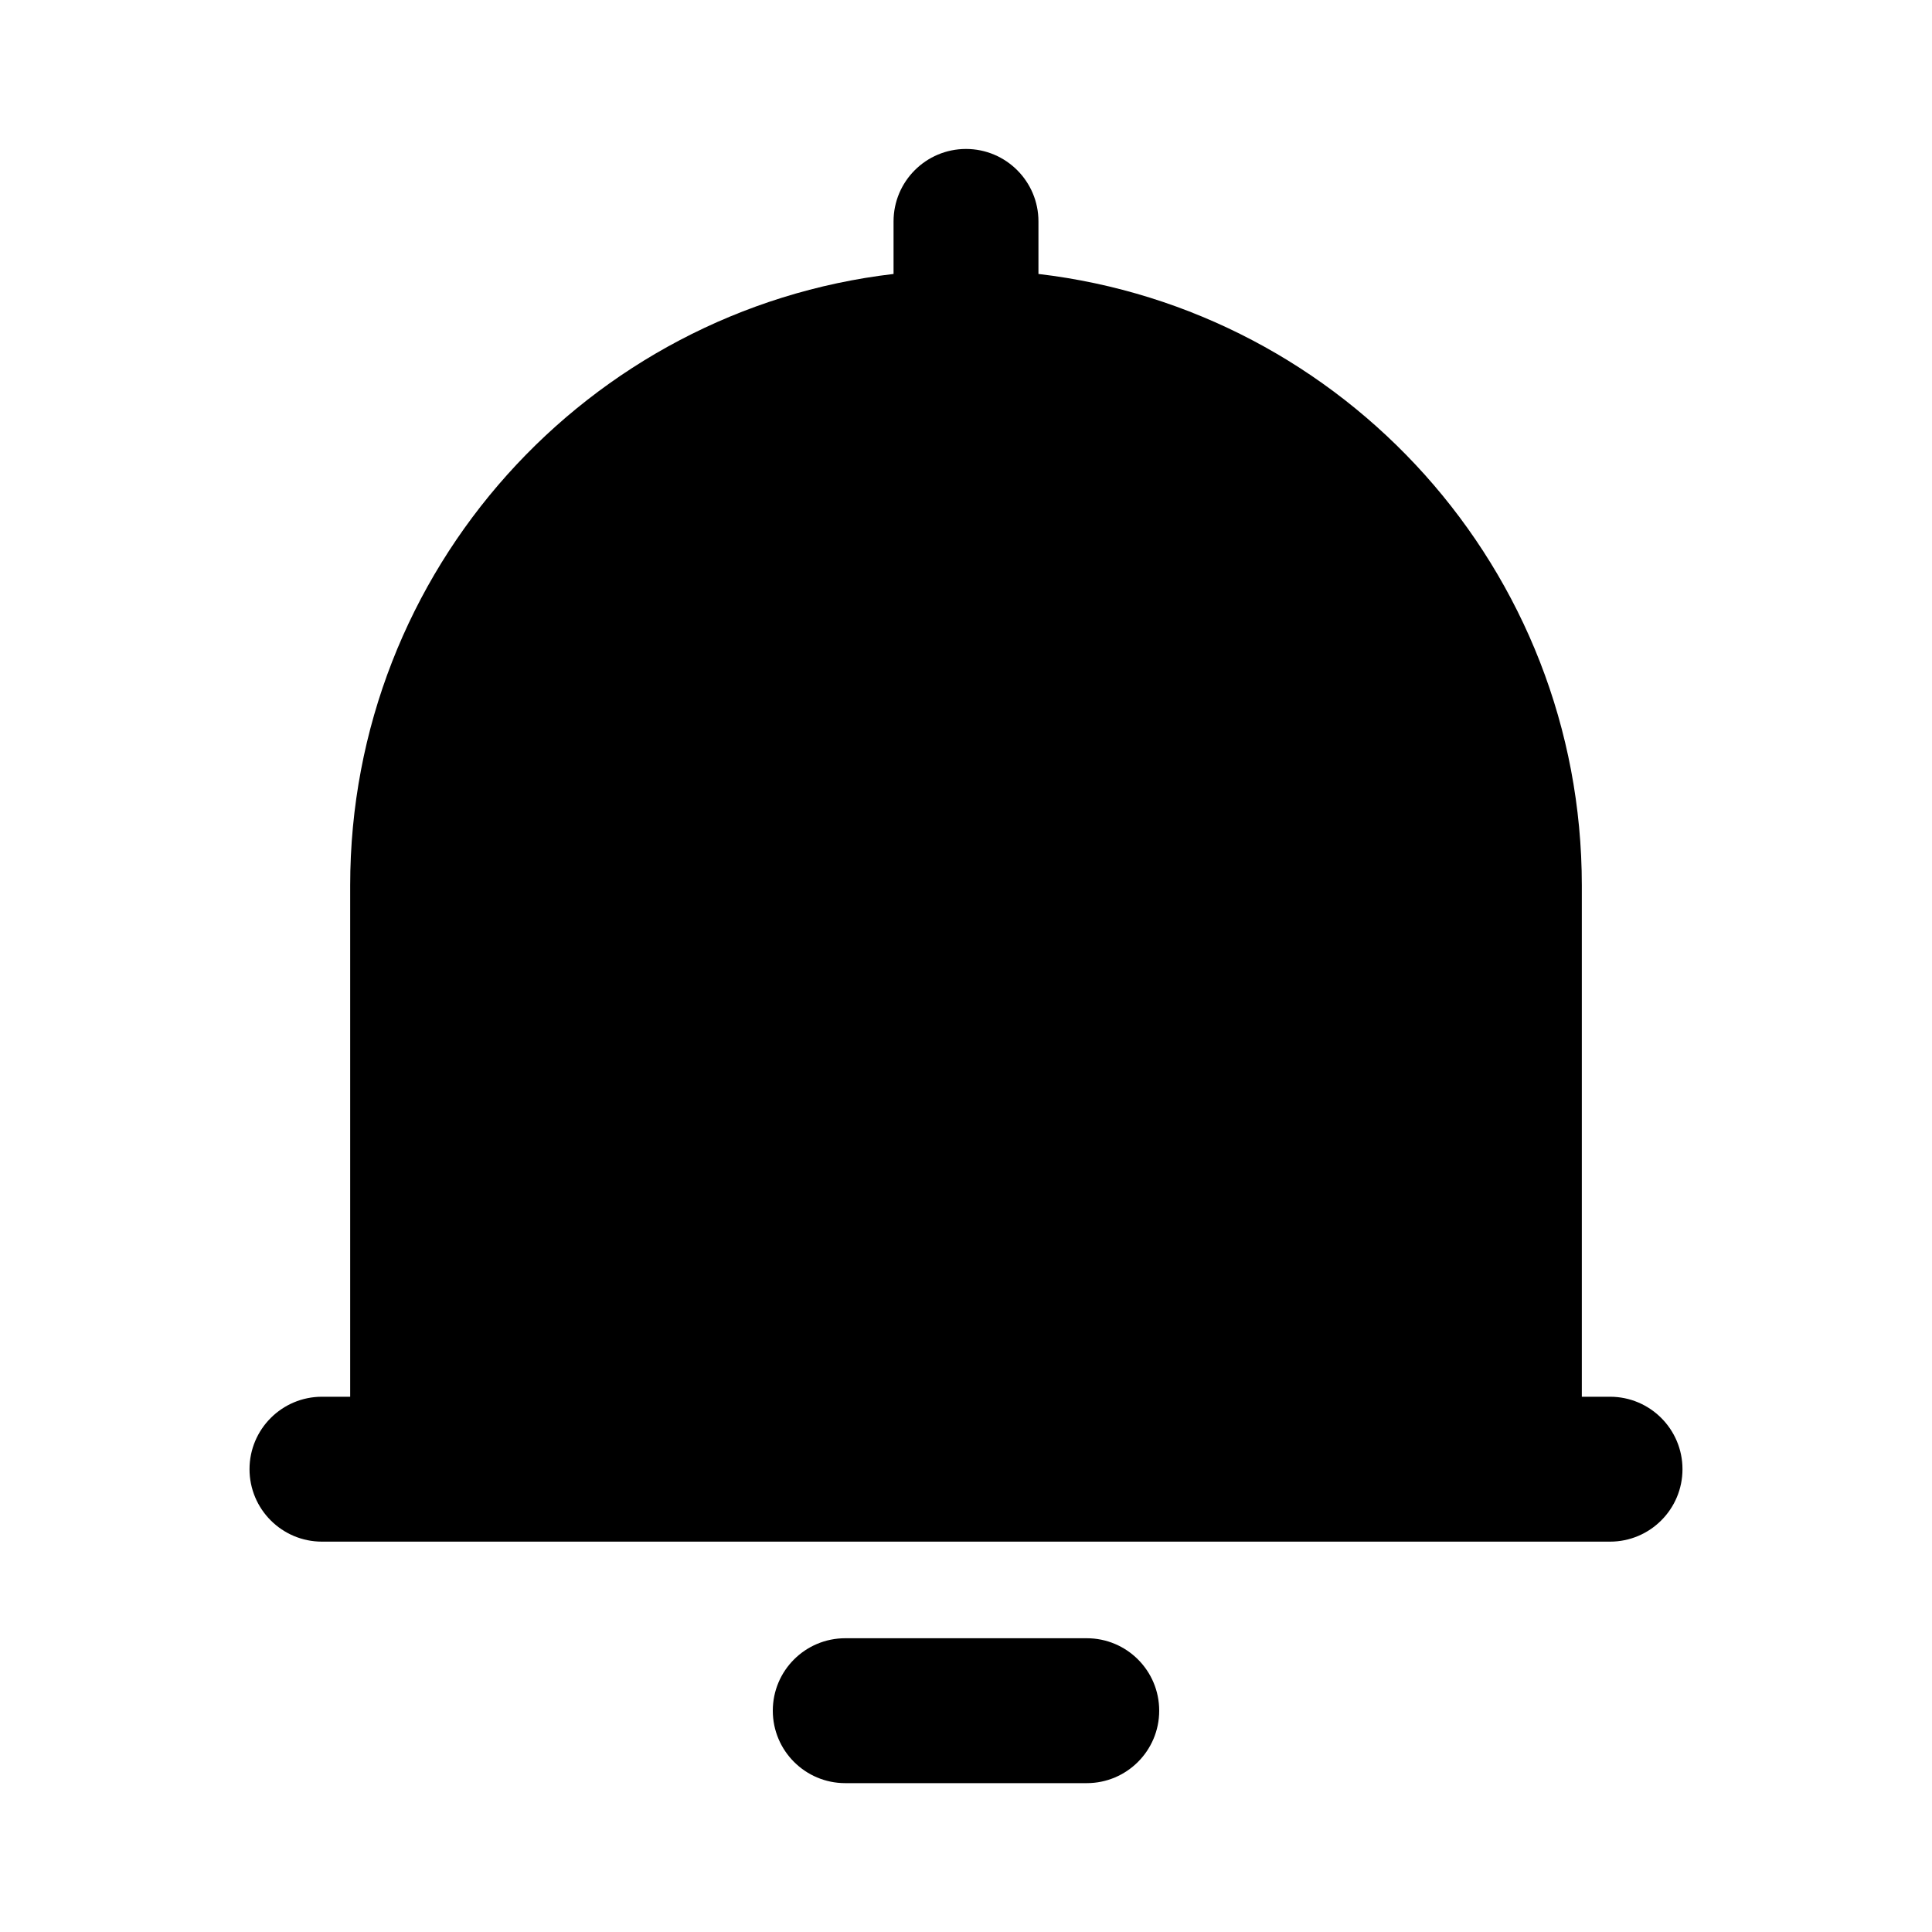
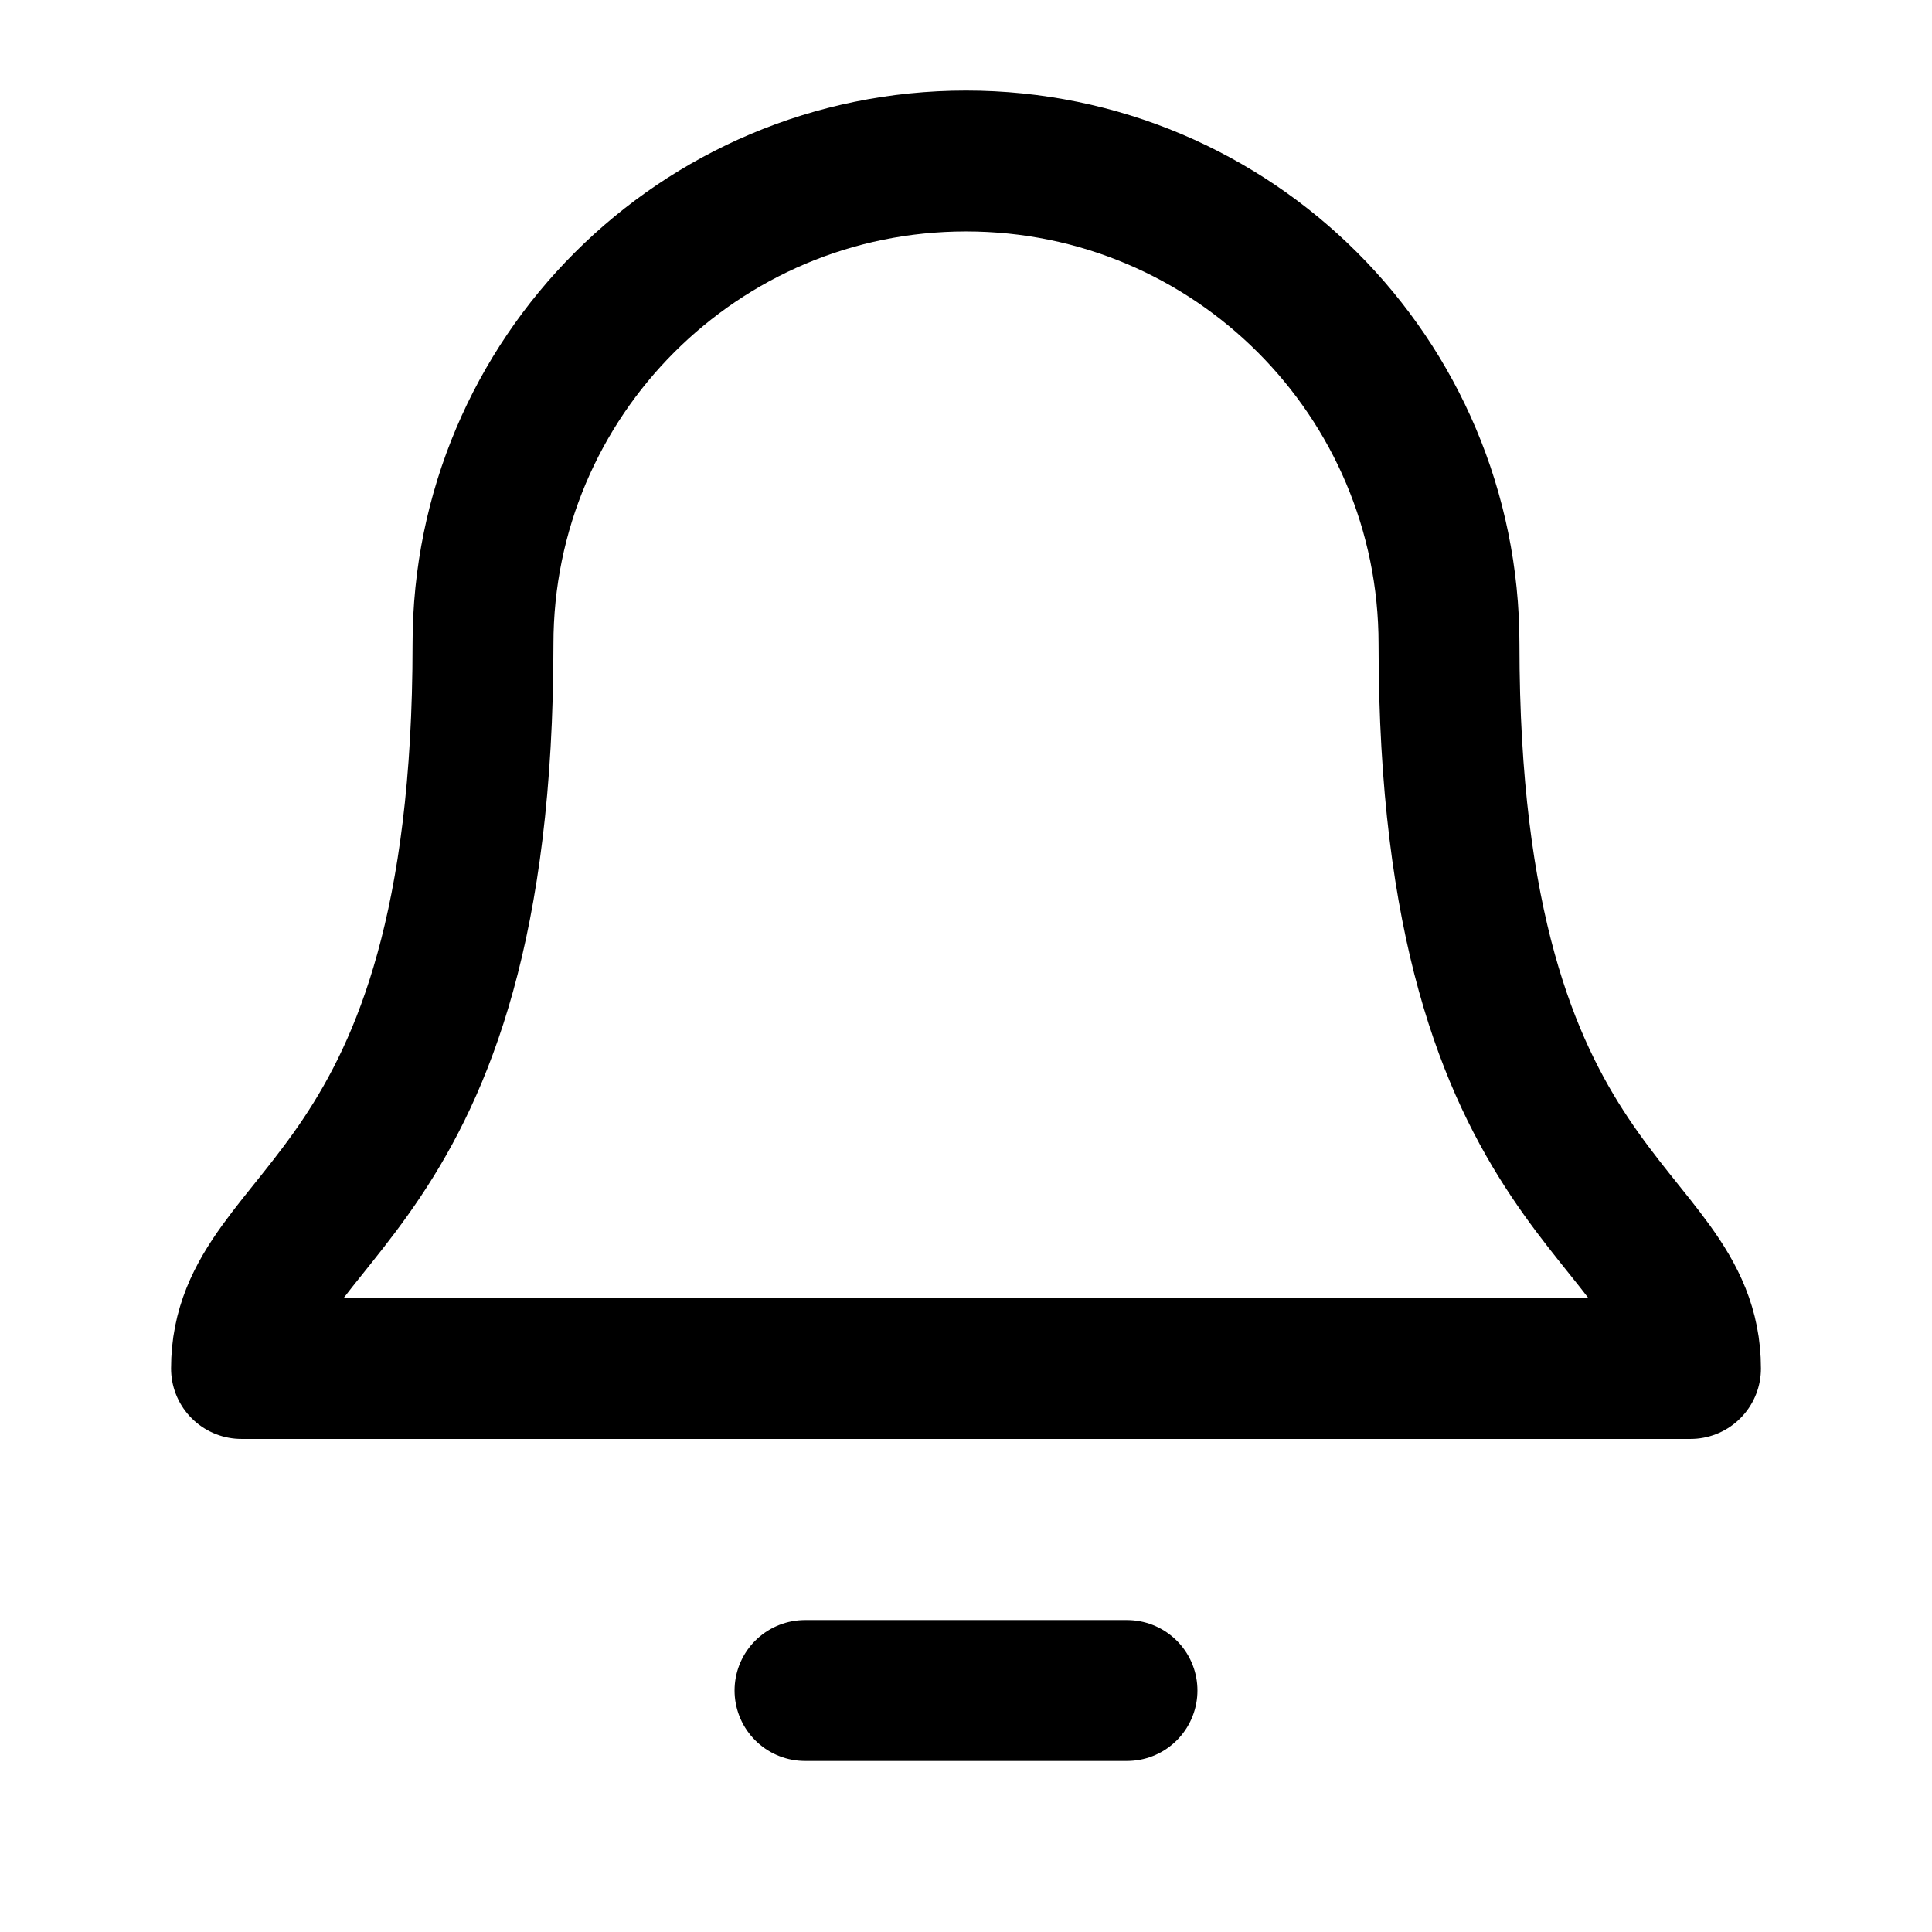
- <svg xmlns="http://www.w3.org/2000/svg" width="20" height="20" viewBox="0 0 20 20">
-   <path fillRule="evenodd" clipRule="evenodd" d="M10.75 2.292C10.75 1.878 10.414 1.542 10 1.542C9.586 1.542 9.25 1.878 9.25 2.292V2.836C6.083 3.207 3.625 5.9 3.625 9.167V14.459H3.333C2.919 14.459 2.583 14.795 2.583 15.209C2.583 15.623 2.919 15.959 3.333 15.959H4.375H15.625H16.667C17.081 15.959 17.417 15.623 17.417 15.209C17.417 14.795 17.081 14.459 16.667 14.459H16.375V9.167C16.375 5.9 13.917 3.207 10.75 2.836V2.292ZM14.875 14.459V9.167C14.875 6.475 12.692 4.292 10 4.292C7.308 4.292 5.125 6.475 5.125 9.167V14.459H14.875ZM8 17.709C8 18.123 8.336 18.459 8.75 18.459H11.25C11.664 18.459 12 18.123 12 17.709C12 17.294 11.664 16.959 11.25 16.959H8.75C8.336 16.959 8 17.294 8 17.709Z" fill="currentColor" />
+ <svg xmlns="http://www.w3.org/2000/svg" viewBox="0 0 24 24" fill="none" stroke="currentColor" stroke-width="1.75" stroke-linecap="round" stroke-linejoin="round">
+   <path d="M18 8a6 6 0 0 0-12 0c0 7-3 7-3 9h18c0-2-3-2-3-9M10 21h4" />
</svg>
